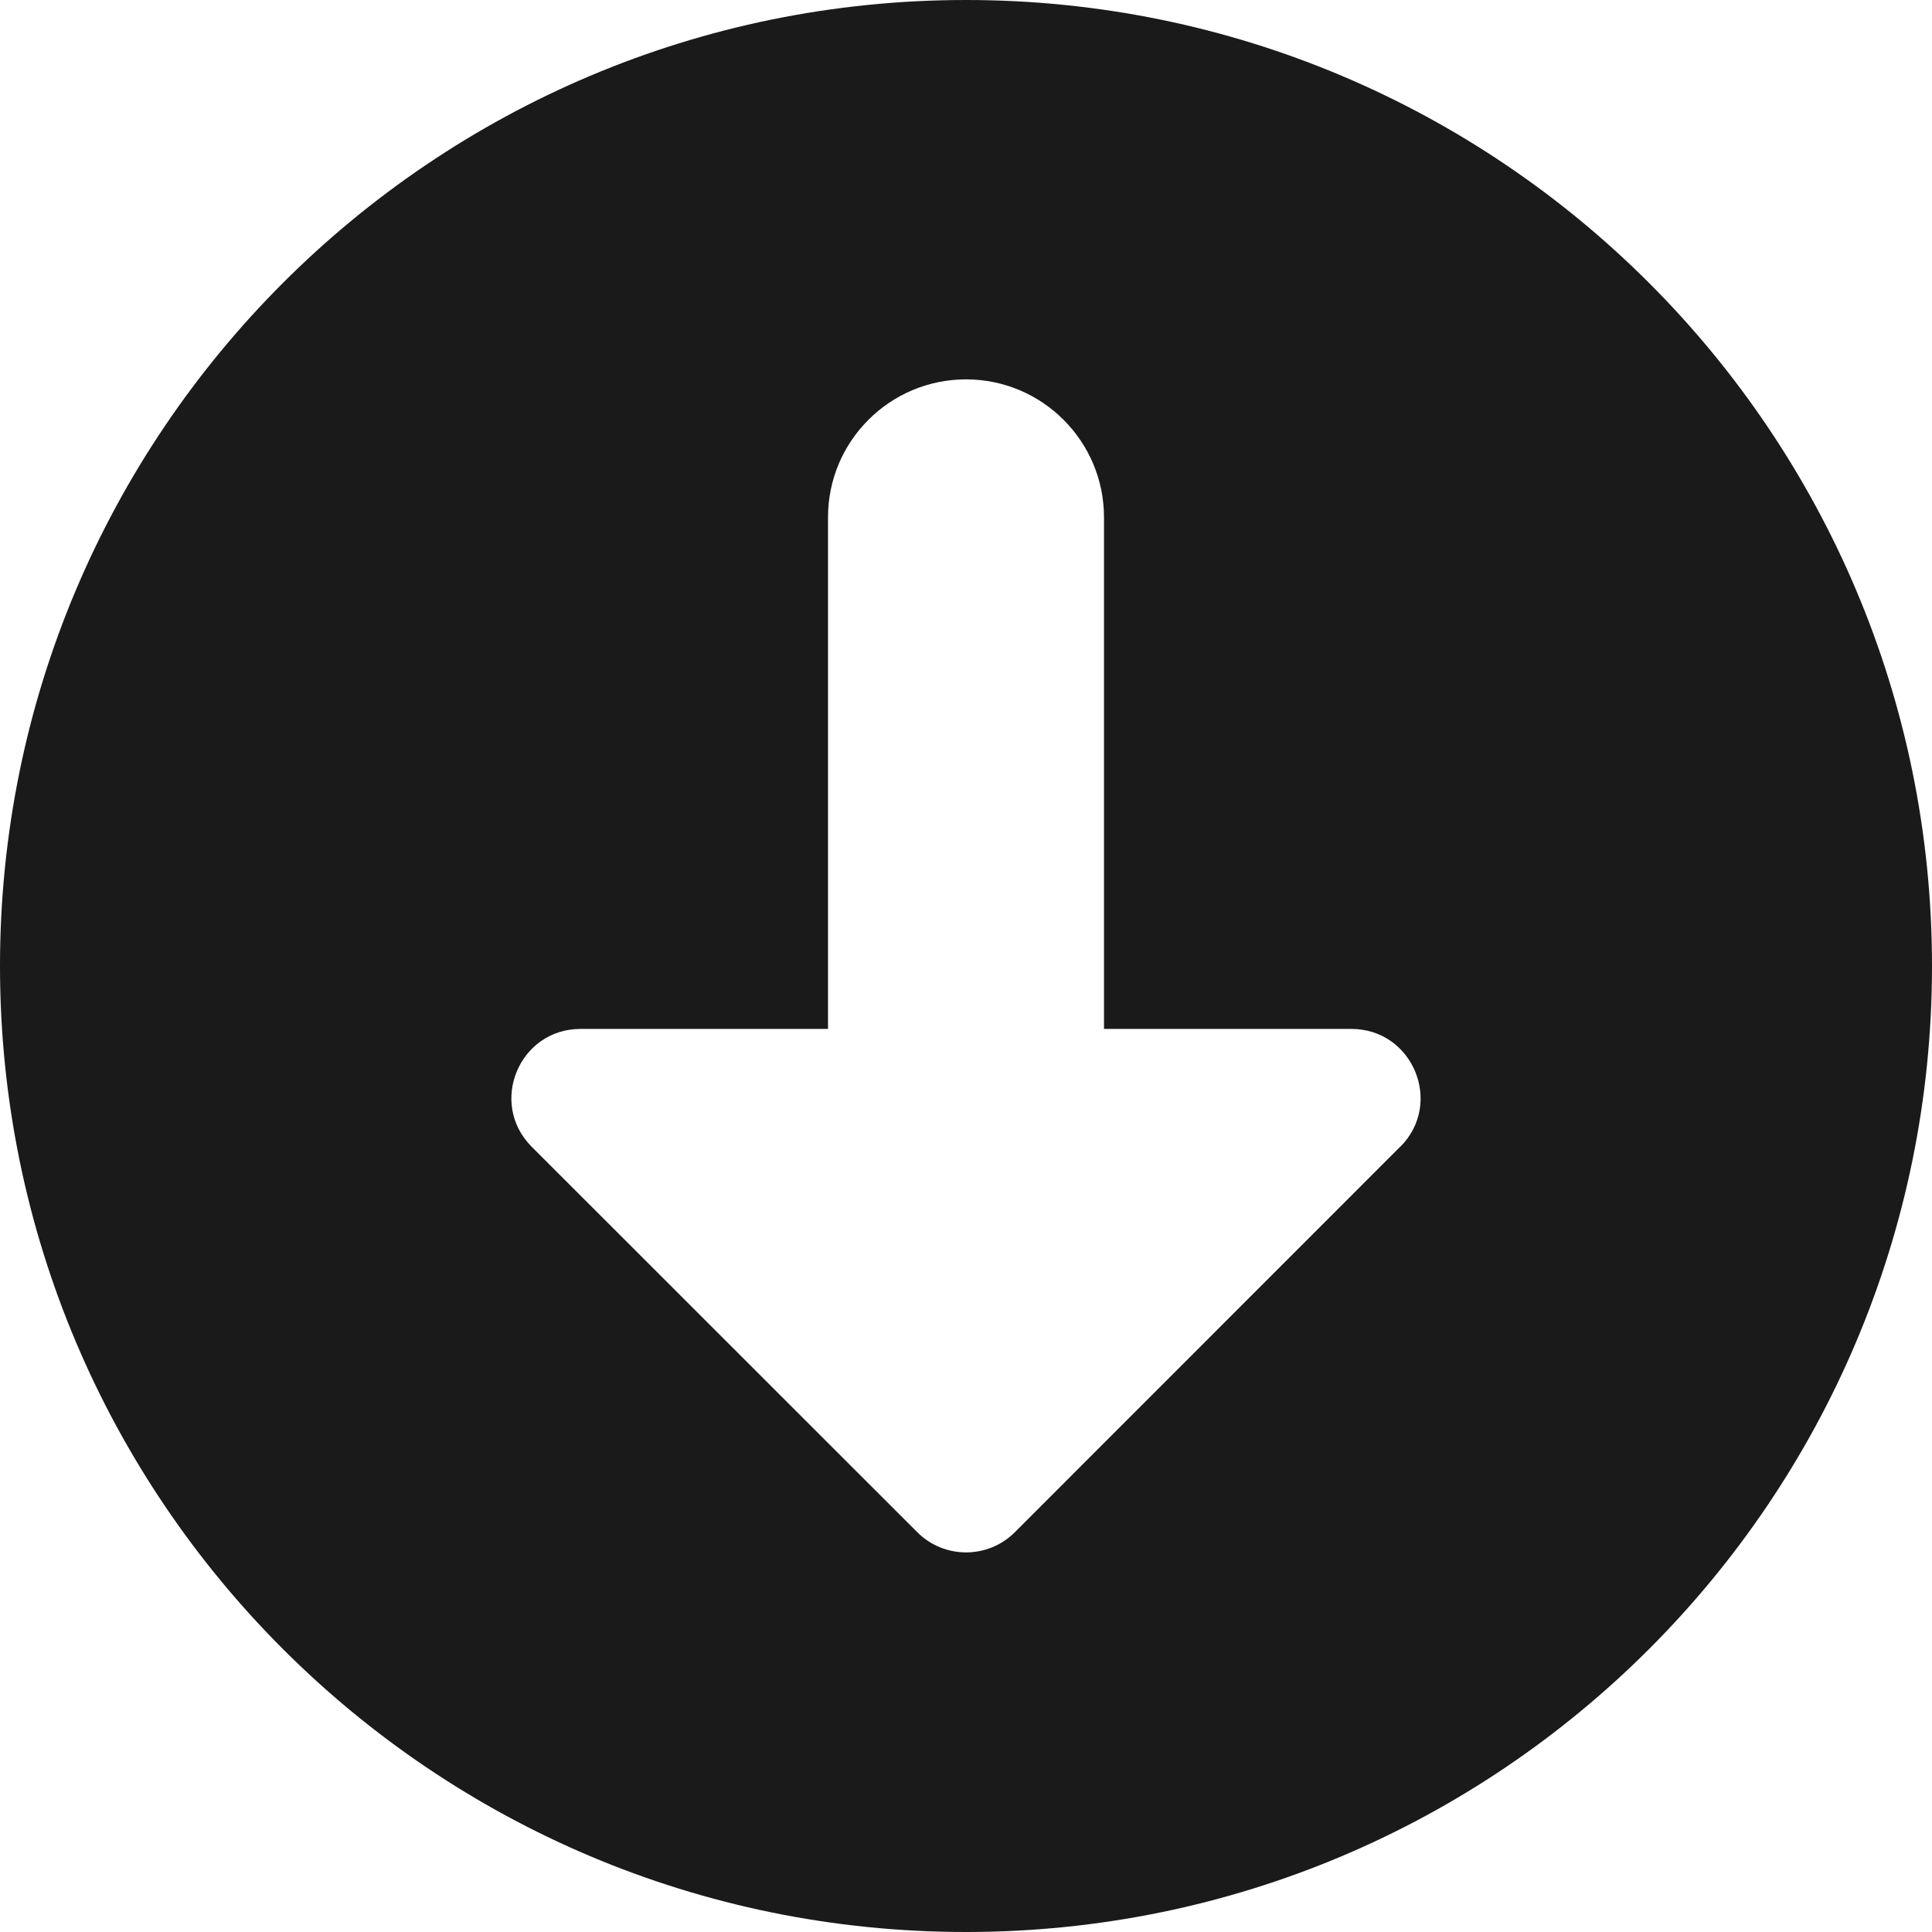
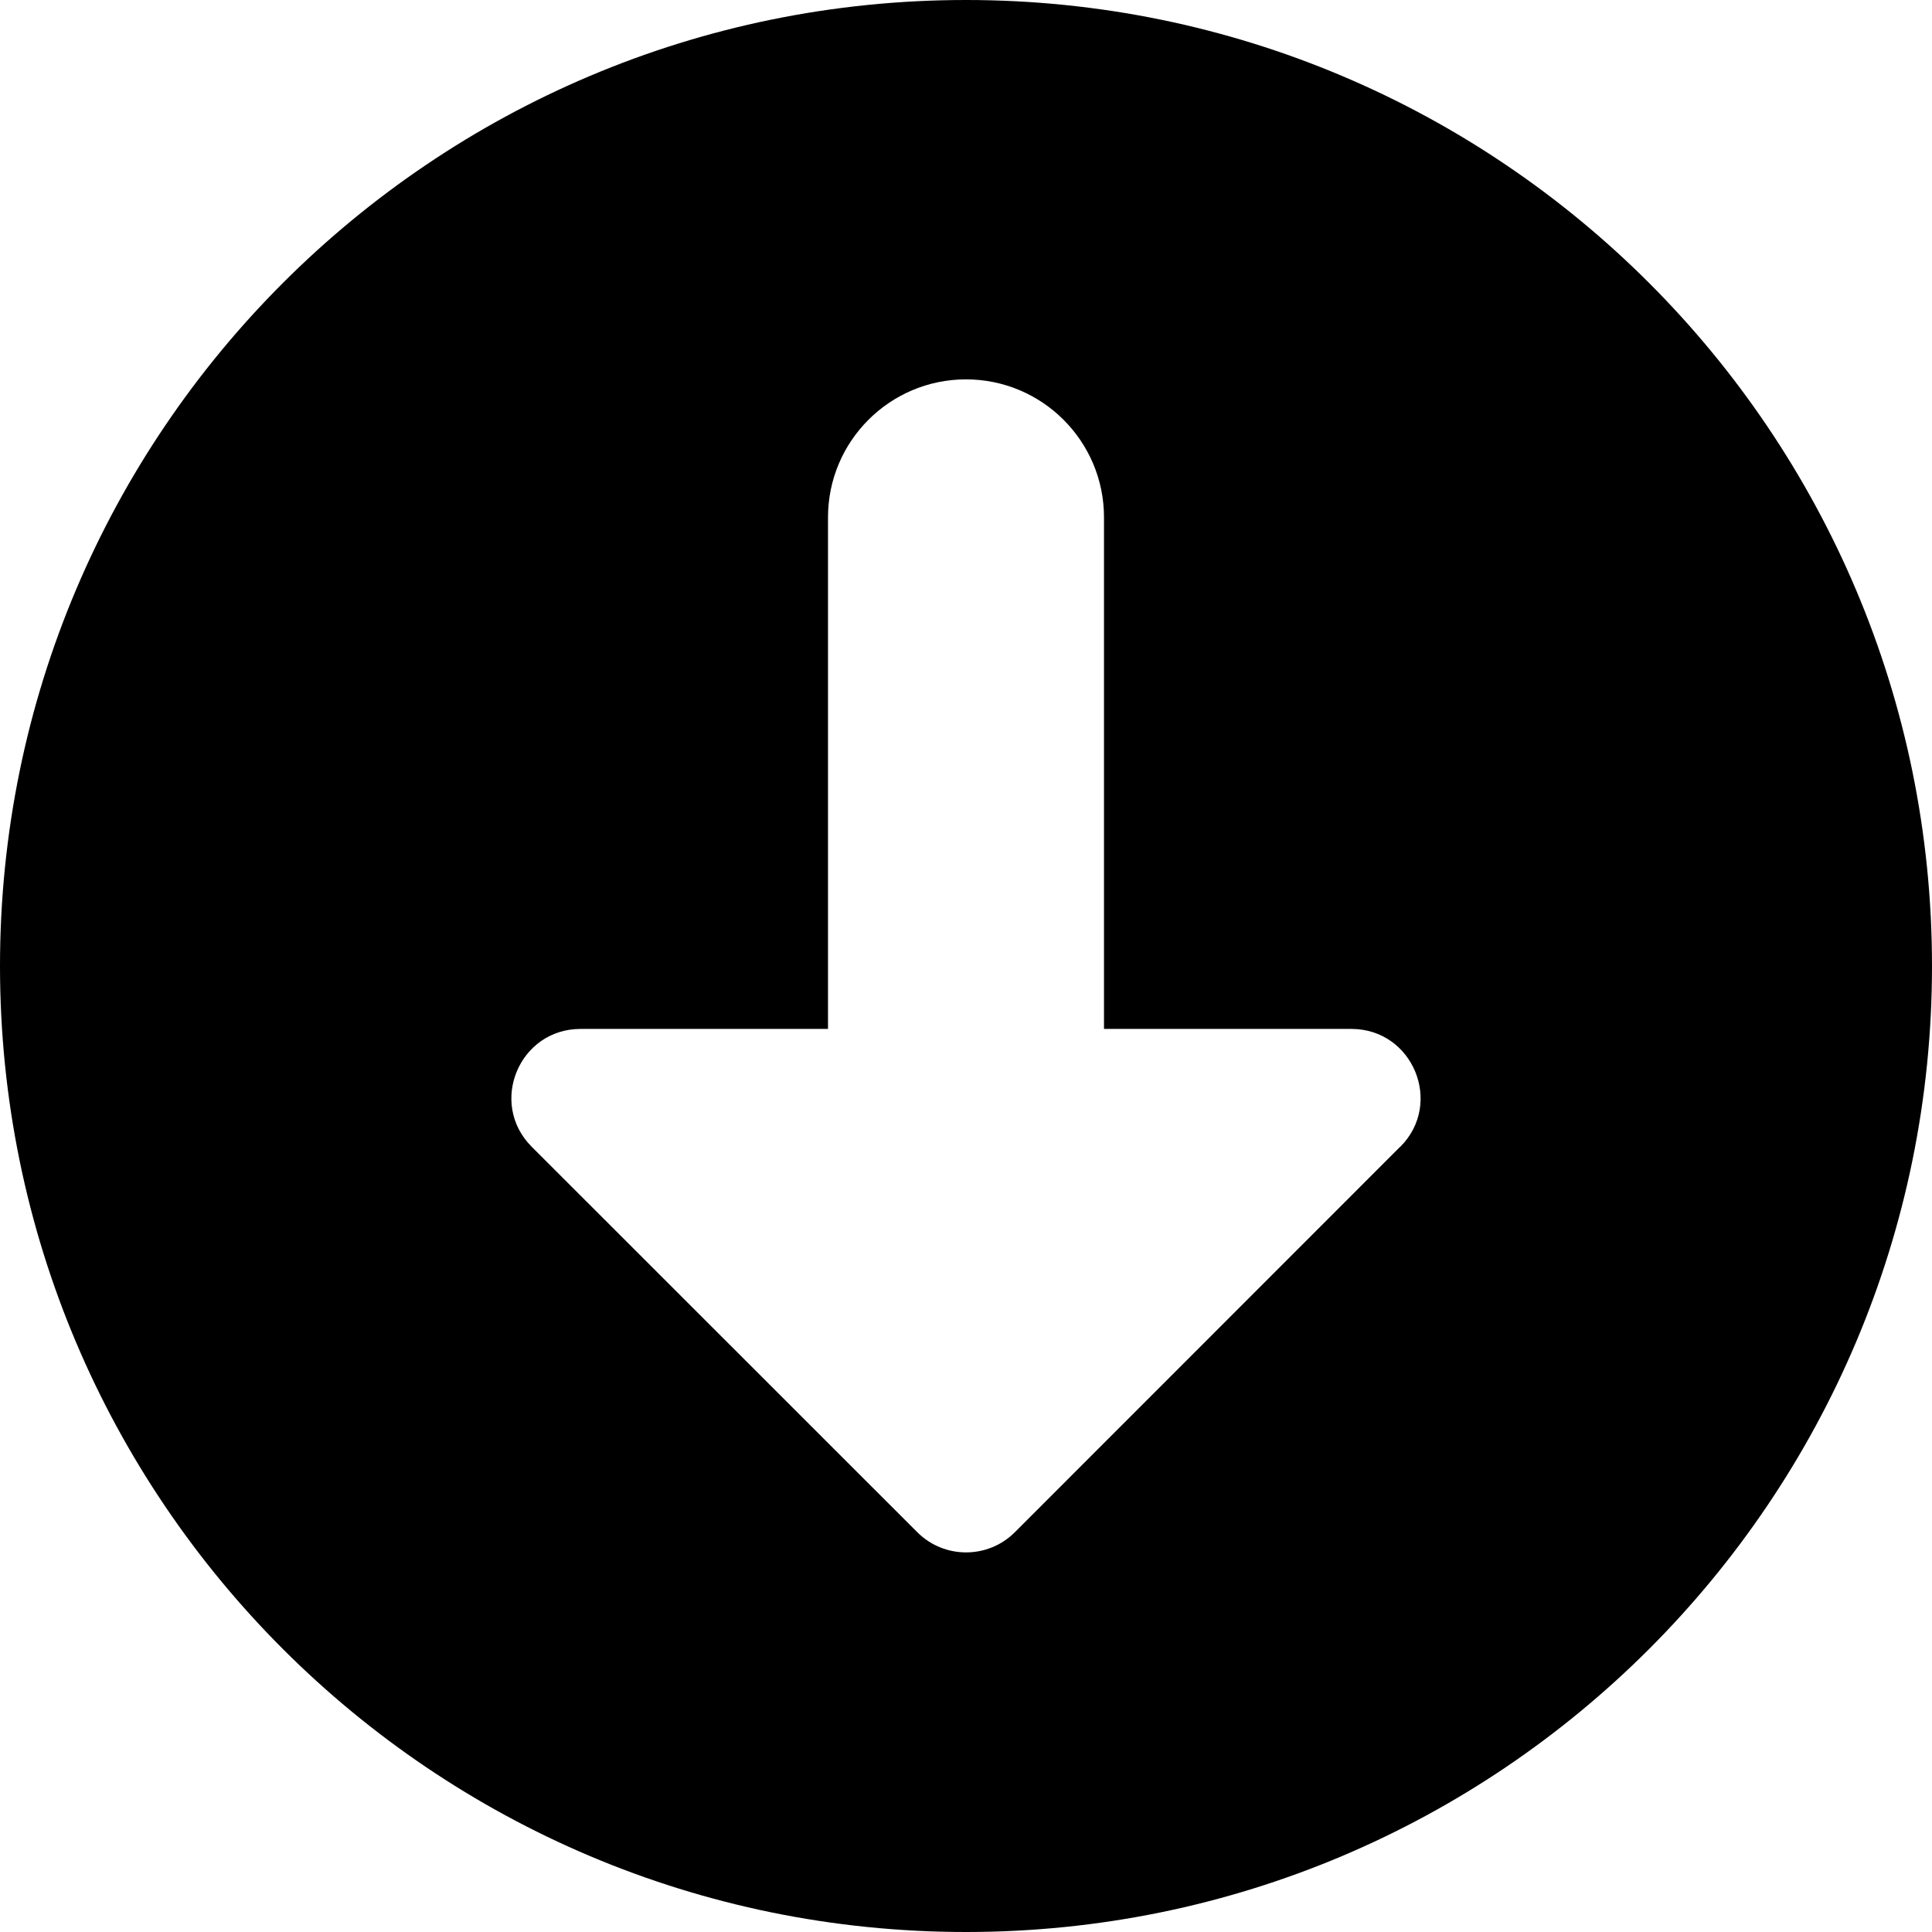
<svg xmlns="http://www.w3.org/2000/svg" fill="none" viewBox="0 0 14 14" id="Download-Circle--Streamline-Core" height="14" width="14">
  <g id="download-circle--arrow-circle-down-download-internet-network-server-upload">
-     <path id="Subtract" fill="#1A1A1A" fill-rule="evenodd" d="M7 14c3.866 0 7 -3.134 7 -7 0 -3.866 -3.134 -7 -7 -7 -3.866 0 -7 3.134 -7 7 0 3.866 3.134 7 7 7Zm3.146 -5.69L7.354 11.103c-0.195 0.195 -0.512 0.195 -0.707 0L3.853 8.31c-0.315 -0.315 -0.092 -0.854 0.354 -0.854h1.793l0 -3.707c0 -0.552 0.448 -1 1 -1 0.552 0 1 0.448 1 1l0 3.707h1.793c0.445 0 0.669 0.539 0.354 0.854Z" clip-rule="evenodd" stroke-width="1" />
+     <path id="Subtract" fill="currentColor" fill-rule="evenodd" d="M7 14c3.866 0 7 -3.134 7 -7 0 -3.866 -3.134 -7 -7 -7 -3.866 0 -7 3.134 -7 7 0 3.866 3.134 7 7 7Zm3.146 -5.69L7.354 11.103c-0.195 0.195 -0.512 0.195 -0.707 0L3.853 8.31c-0.315 -0.315 -0.092 -0.854 0.354 -0.854h1.793l0 -3.707c0 -0.552 0.448 -1 1 -1 0.552 0 1 0.448 1 1l0 3.707h1.793c0.445 0 0.669 0.539 0.354 0.854Z" clip-rule="evenodd" stroke-width="1" />
  </g>
</svg>
